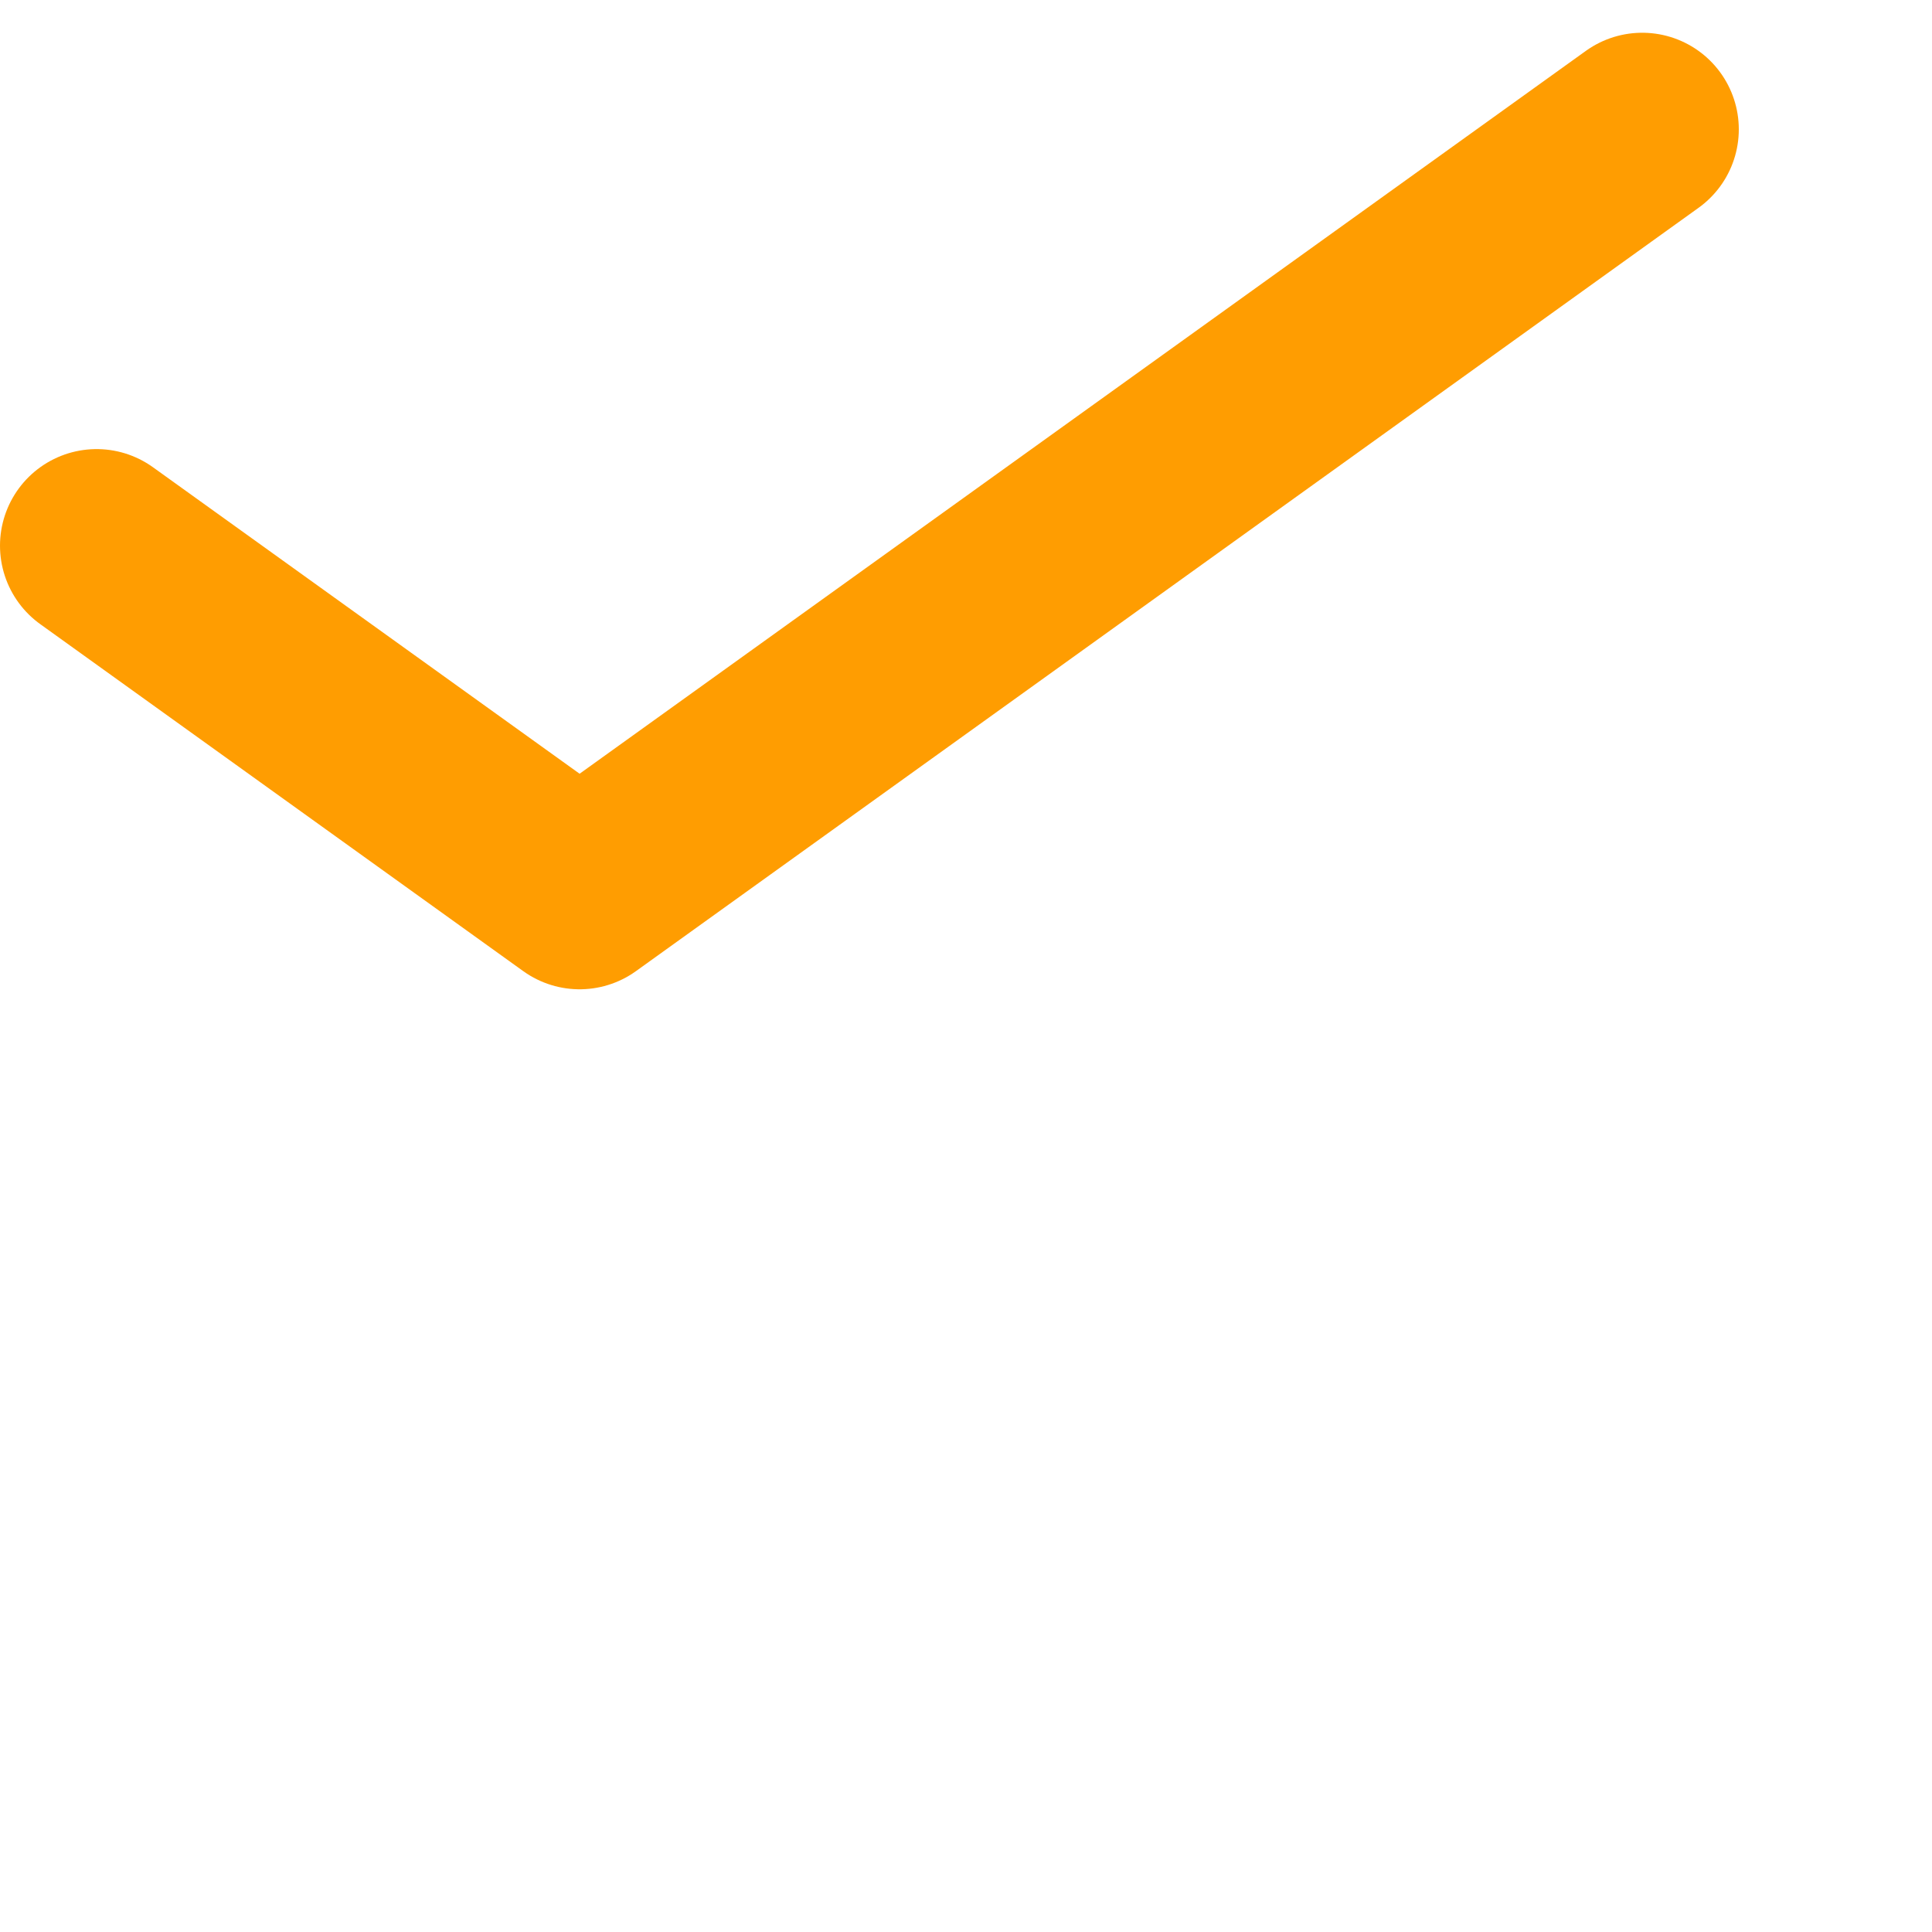
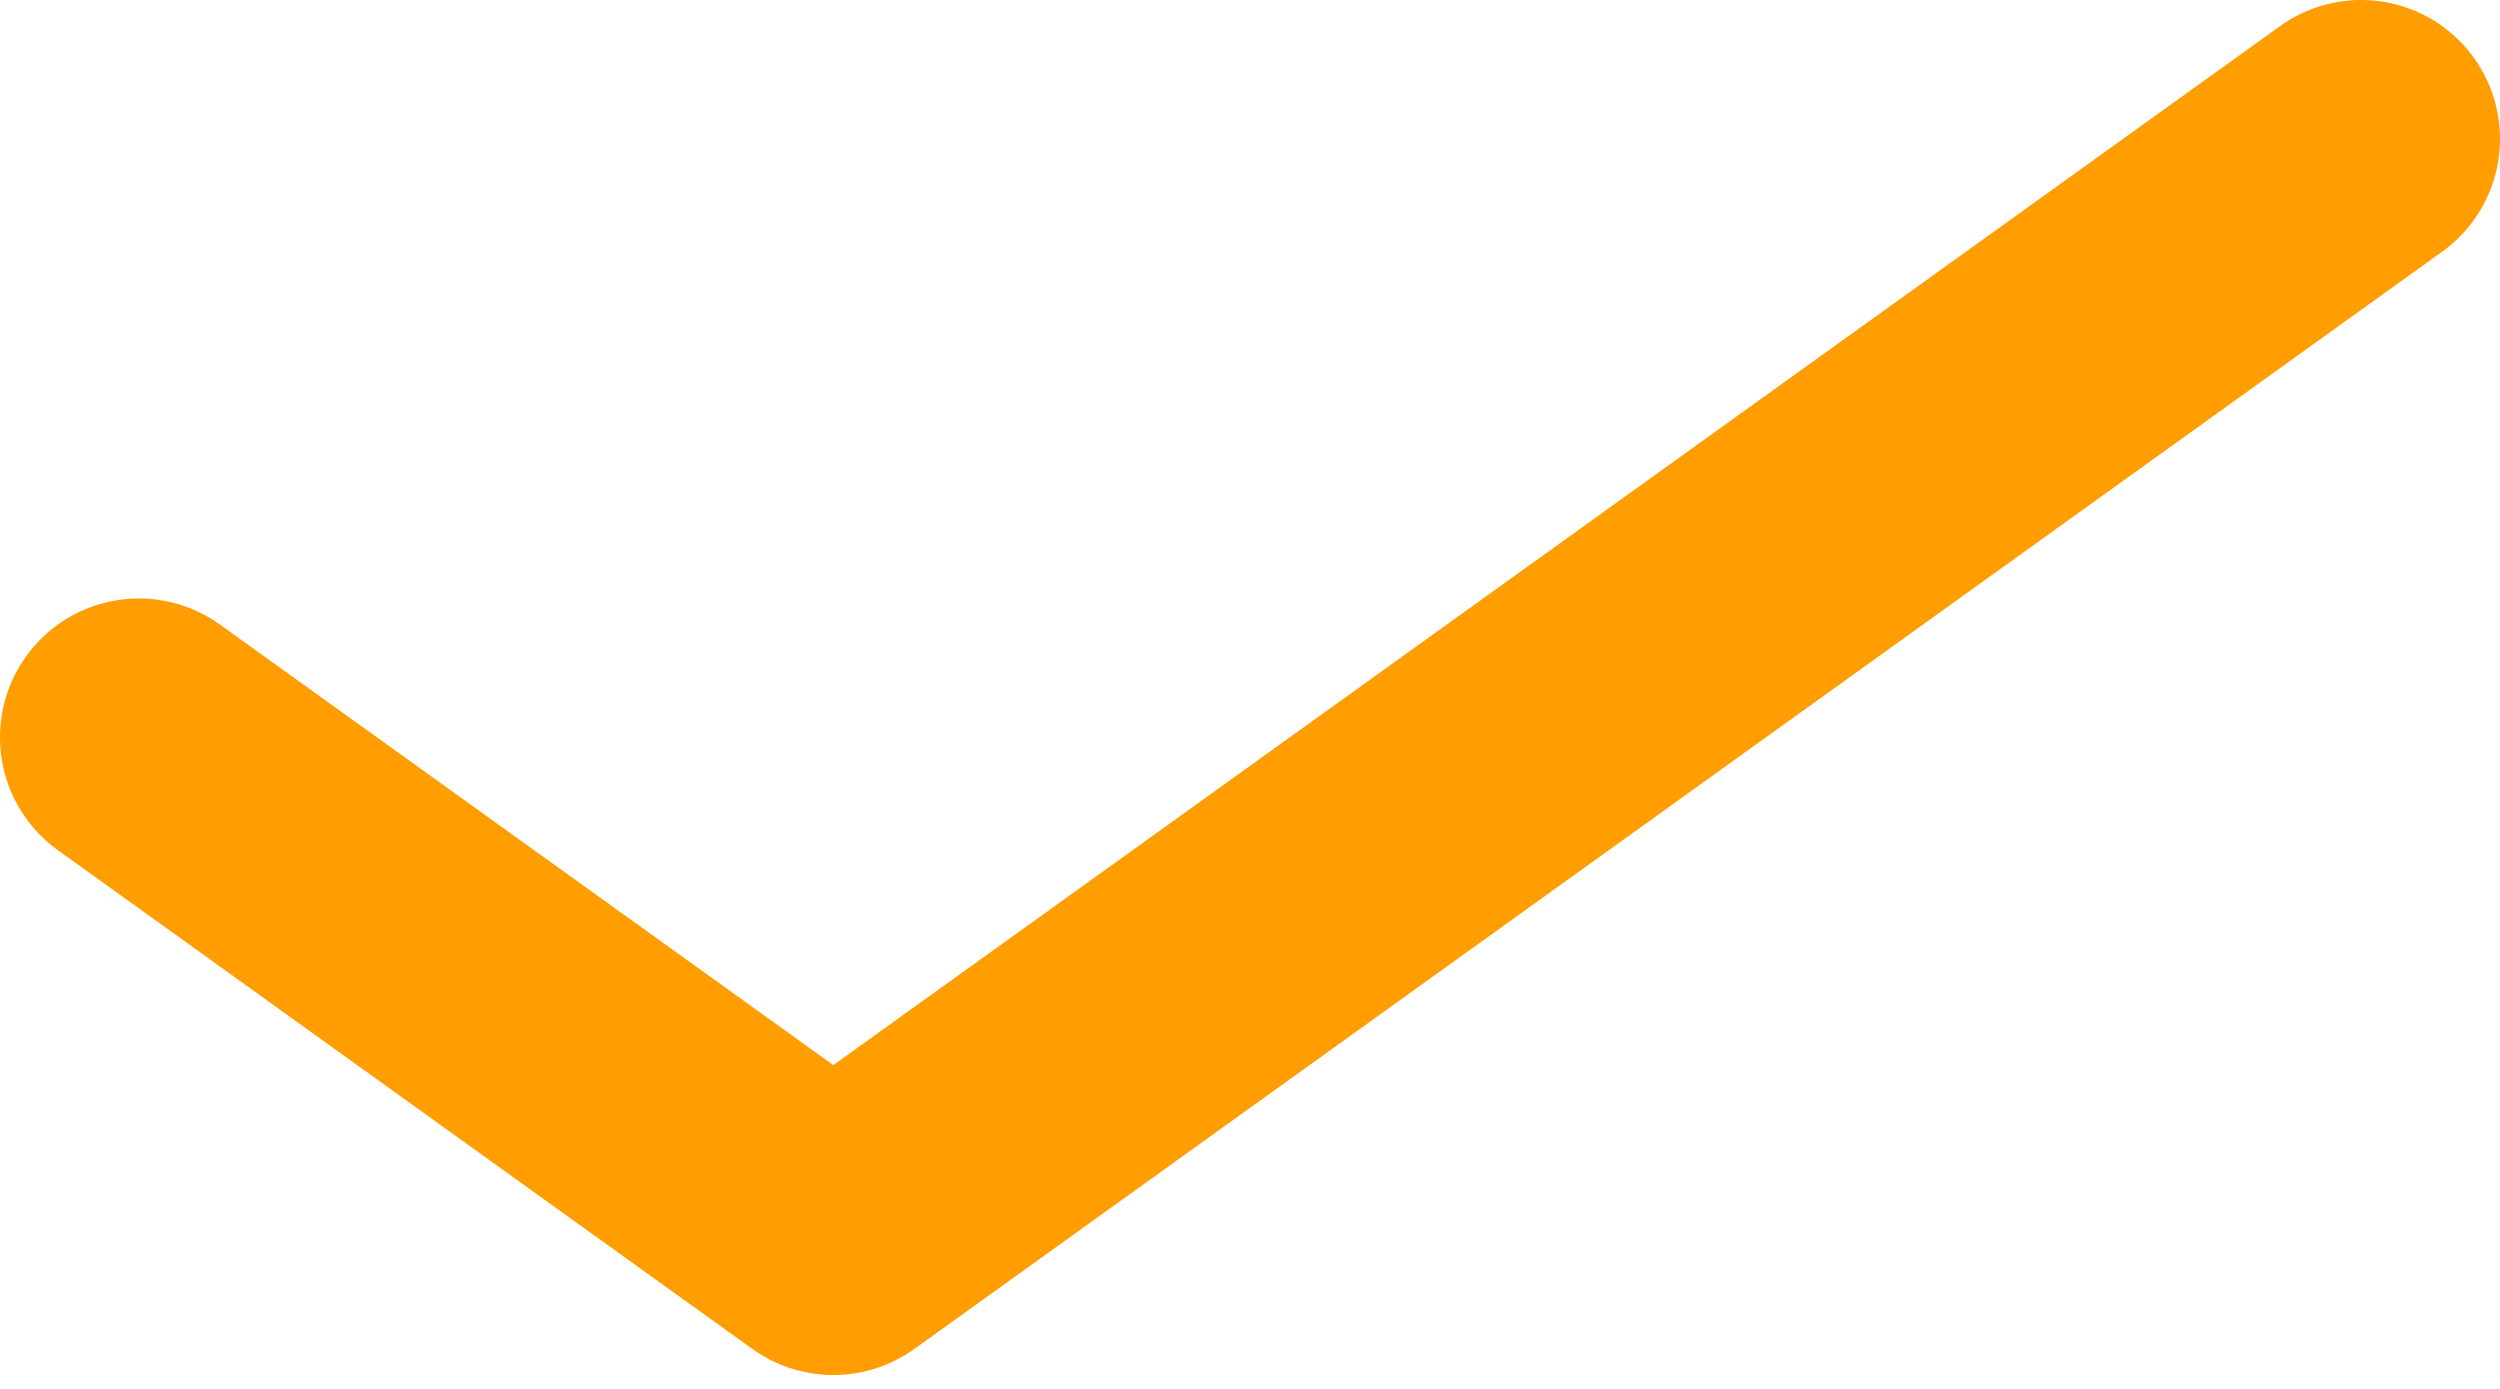
- <svg xmlns="http://www.w3.org/2000/svg" width="20" height="20" viewBox="0 0 20 20" fill="none">
-   <path id="Icon" d="M17 1.339L6 9.241L1 5.649" stroke="#FF9D01" stroke-width="2" stroke-linecap="round" stroke-linejoin="round" />
+ <svg xmlns="http://www.w3.org/2000/svg" width="18" height="10" viewBox="0 0 18 10" fill="none">
+   <path d="M17 1L6 8.9L1 5.309" stroke="#FF9D01" stroke-width="2" stroke-linecap="round" stroke-linejoin="round" />
</svg>
